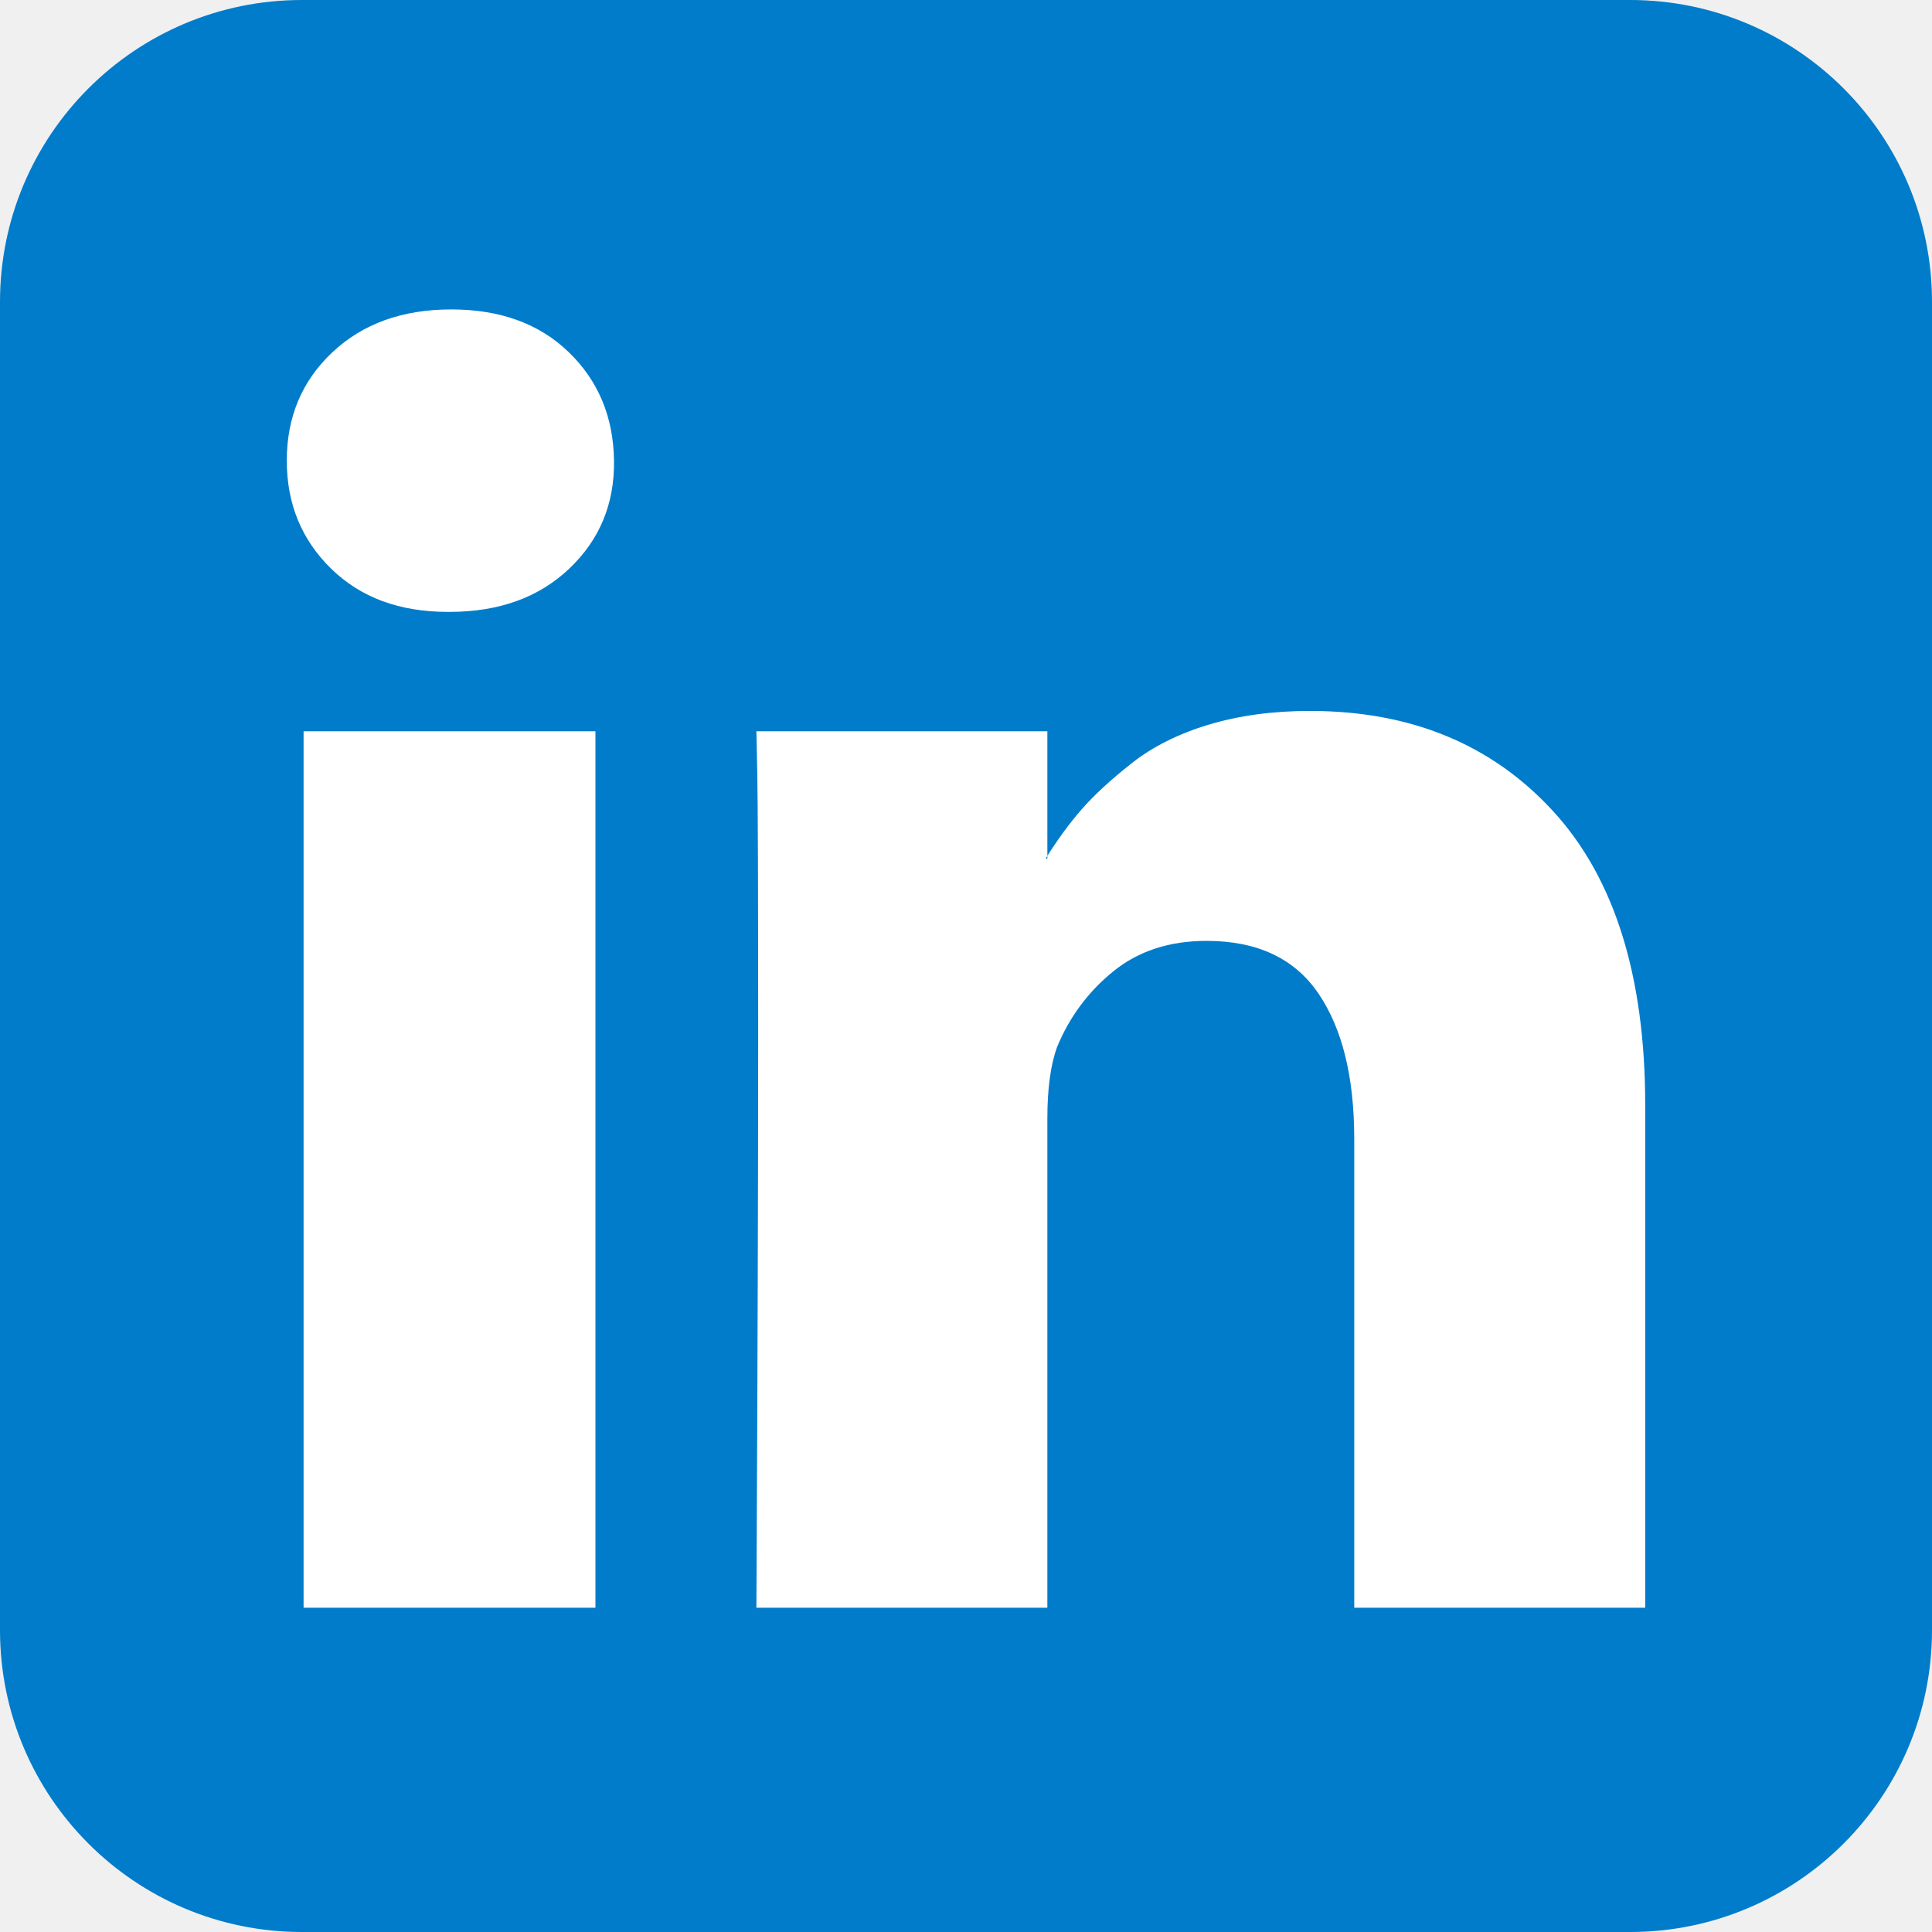
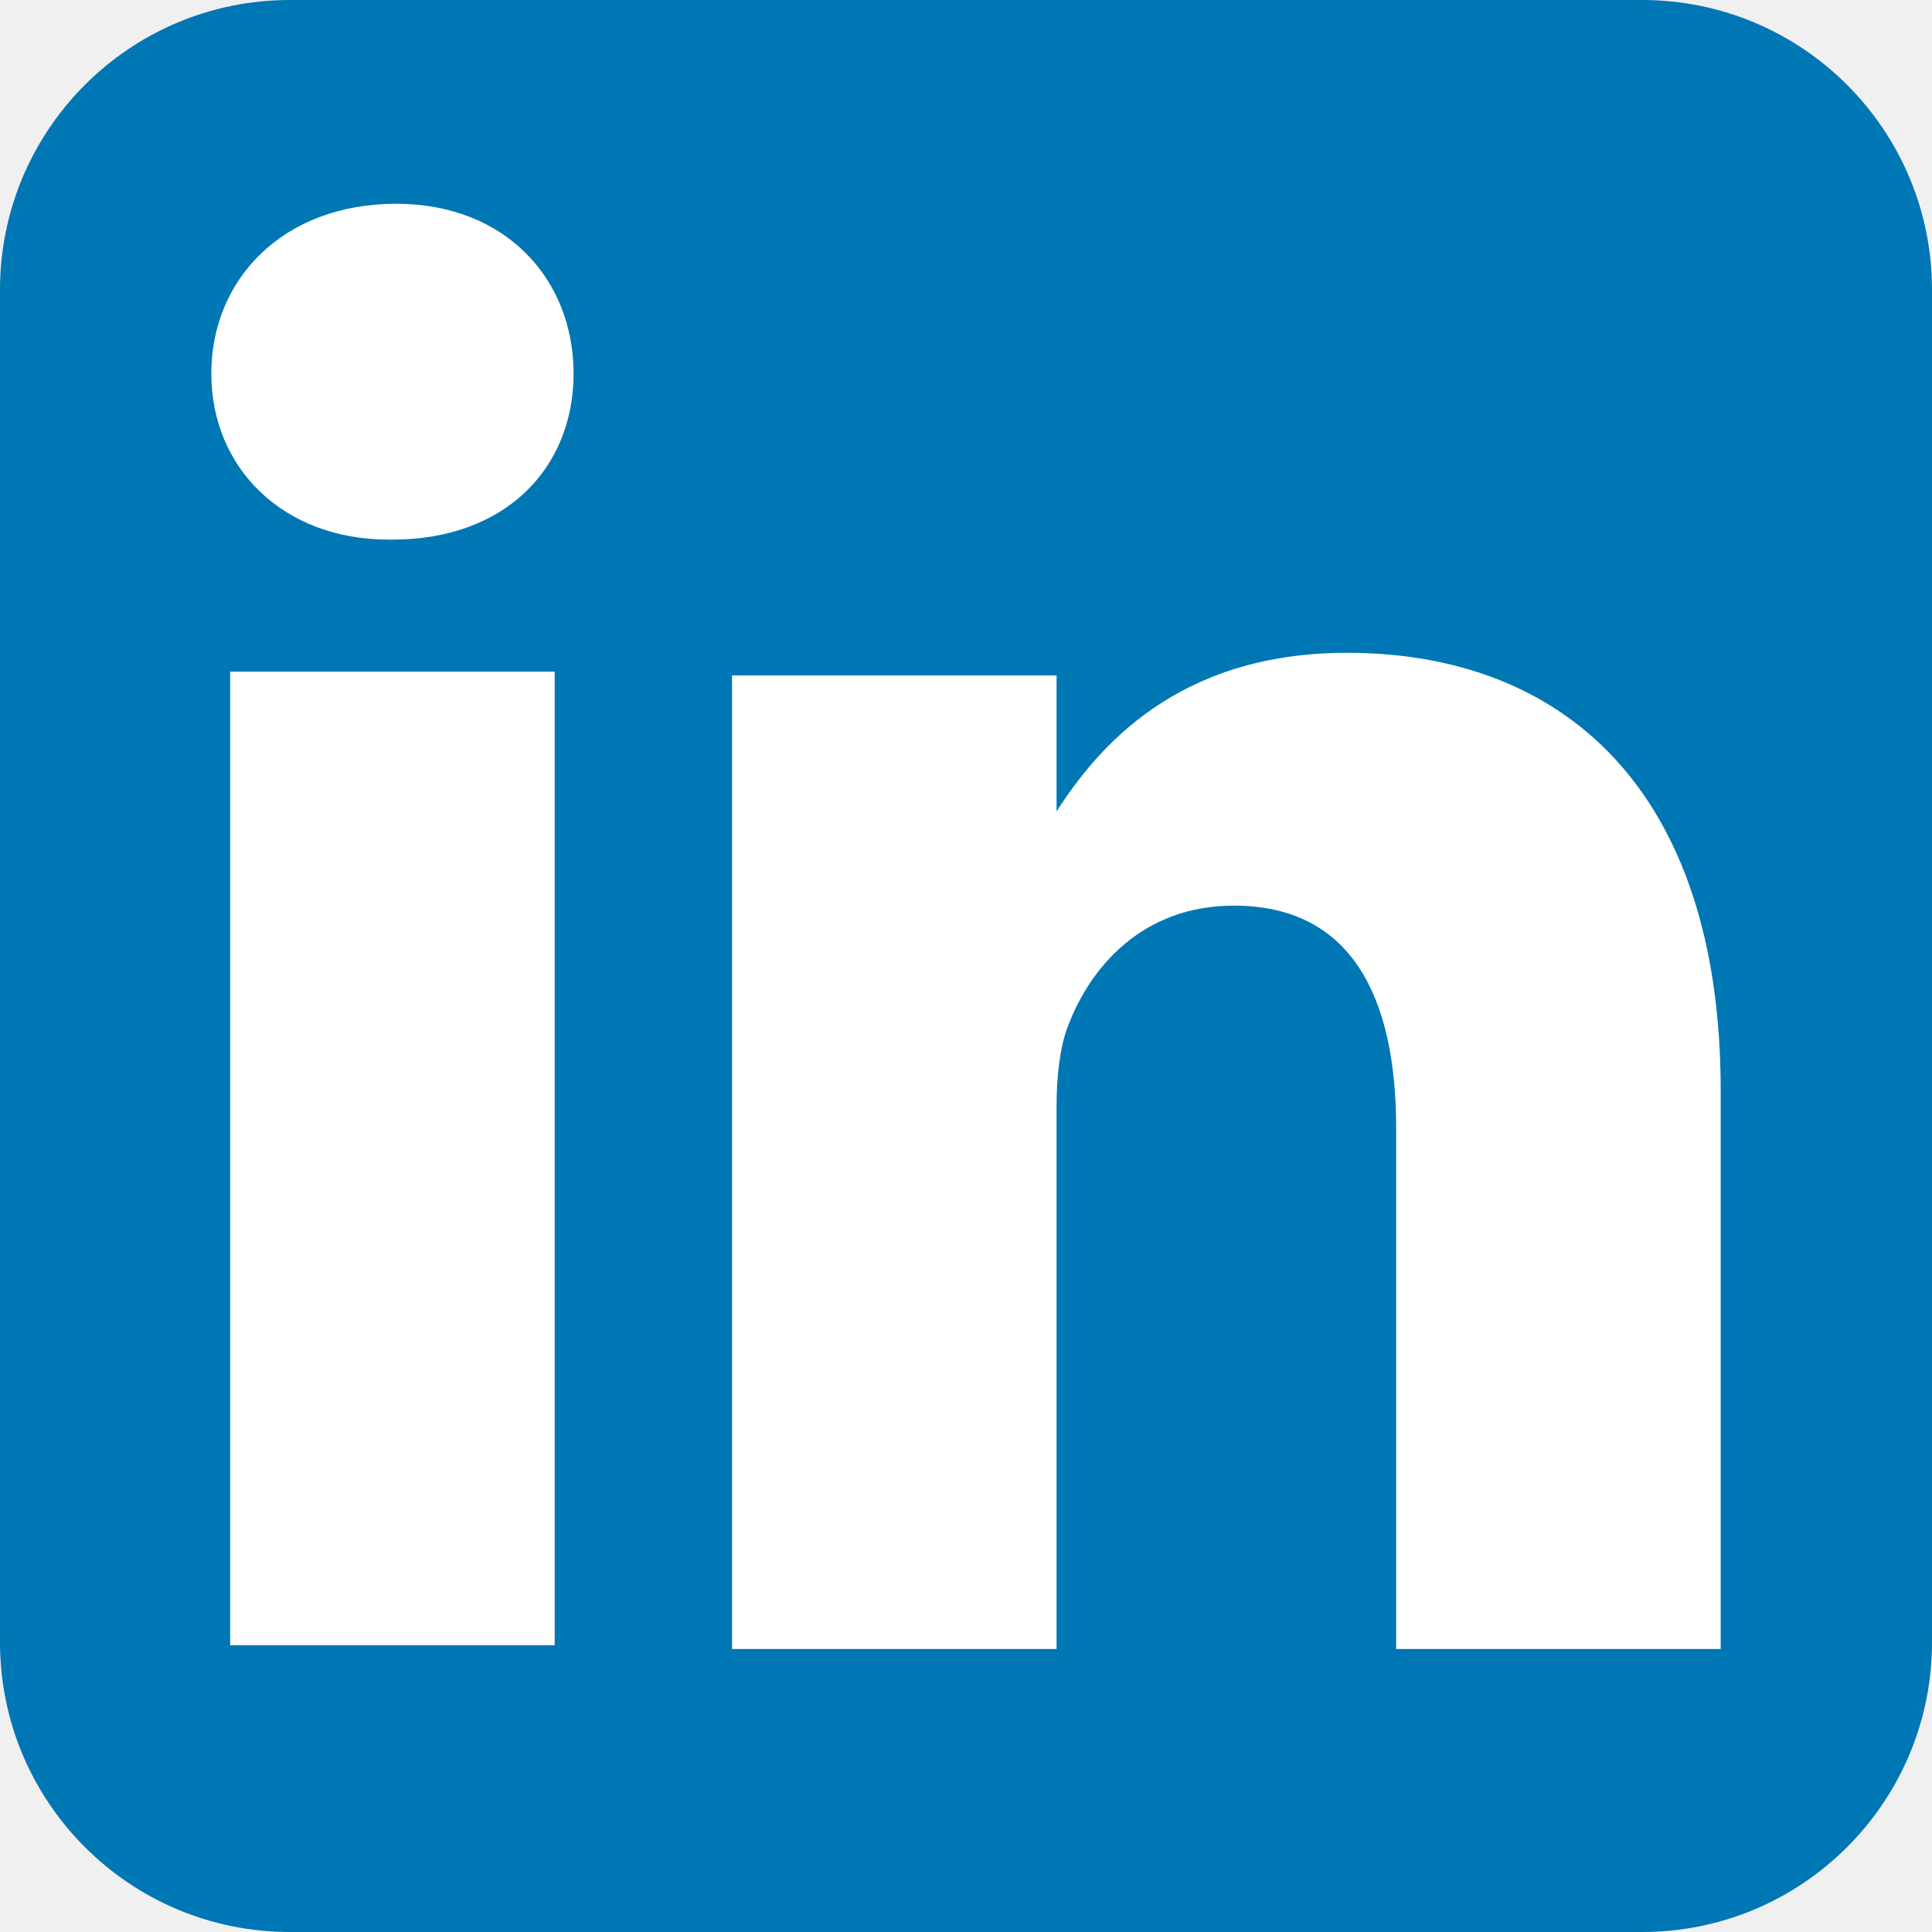
- <svg xmlns="http://www.w3.org/2000/svg" width="256px" height="256px" viewBox="2841 111 256 256" version="1.1">
-   <defs />
-   <g id="linkedin" stroke="none" stroke-width="1" fill="none" fill-rule="evenodd" transform="translate(2841, 111)">
-     <rect id="bg" fill="#007CCB" x="0" y="0" width="256" height="256" rx="40" />
-     <path d="M78.898,96.898 L78.898,213.031 L40.227,213.031 L40.227,96.898 L78.898,96.898 L78.898,96.898 Z M81.359,61.039 C81.438,66.742 79.465,71.508 75.441,75.336 C71.418,79.164 66.125,81.078 59.562,81.078 L59.328,81.078 C52.922,81.078 47.766,79.164 43.859,75.336 C39.953,71.508 38,66.742 38,61.039 C38,55.258 40.012,50.473 44.035,46.684 C48.059,42.895 53.312,41 59.797,41 C66.281,41 71.477,42.895 75.383,46.684 C79.289,50.473 81.281,55.258 81.359,61.039 L81.359,61.039 Z M218,146.469 L218,213.031 L179.445,213.031 L179.445,150.922 C179.445,142.719 177.863,136.293 174.699,131.645 C171.535,126.996 166.594,124.672 159.875,124.672 C154.953,124.672 150.832,126.02 147.512,128.715 C144.191,131.41 141.711,134.75 140.07,138.734 C139.211,141.078 138.781,144.242 138.781,148.227 L138.781,213.031 L100.227,213.031 C100.383,181.859 100.461,156.586 100.461,137.211 C100.461,117.836 100.422,106.273 100.344,102.523 L100.227,96.898 L138.781,96.898 L138.781,113.773 L138.547,113.773 C140.109,111.273 141.711,109.086 143.352,107.211 C144.992,105.336 147.199,103.305 149.973,101.117 C152.746,98.93 156.145,97.23 160.168,96.02 C164.191,94.809 168.664,94.203 173.586,94.203 C186.945,94.203 197.688,98.637 205.812,107.504 C213.938,116.371 218,129.359 218,146.469 L218,146.469 Z" id="Shape" fill="#FFFFFF" />
-   </g>
+ <svg xmlns="http://www.w3.org/2000/svg" viewBox="0 0 512 512">
+   <rect fill="#0077b5" height="512" rx="15%" width="512" />
+   <path d="m61 178h86v258h-86zm44-124c-30 0-49 20-49 45s19 44 47 44h1c30 0 48-19 48-44s-18-45-47-45zm252 119c-45 0-66 25-77 42v-36h-86v258h86v-144c0-8 1-16 3-21 6-16 20-32 44-32 31 0 43 24 43 59v138h86v-148c0-80-42-116-99-116z" fill="#fff" />
</svg>
